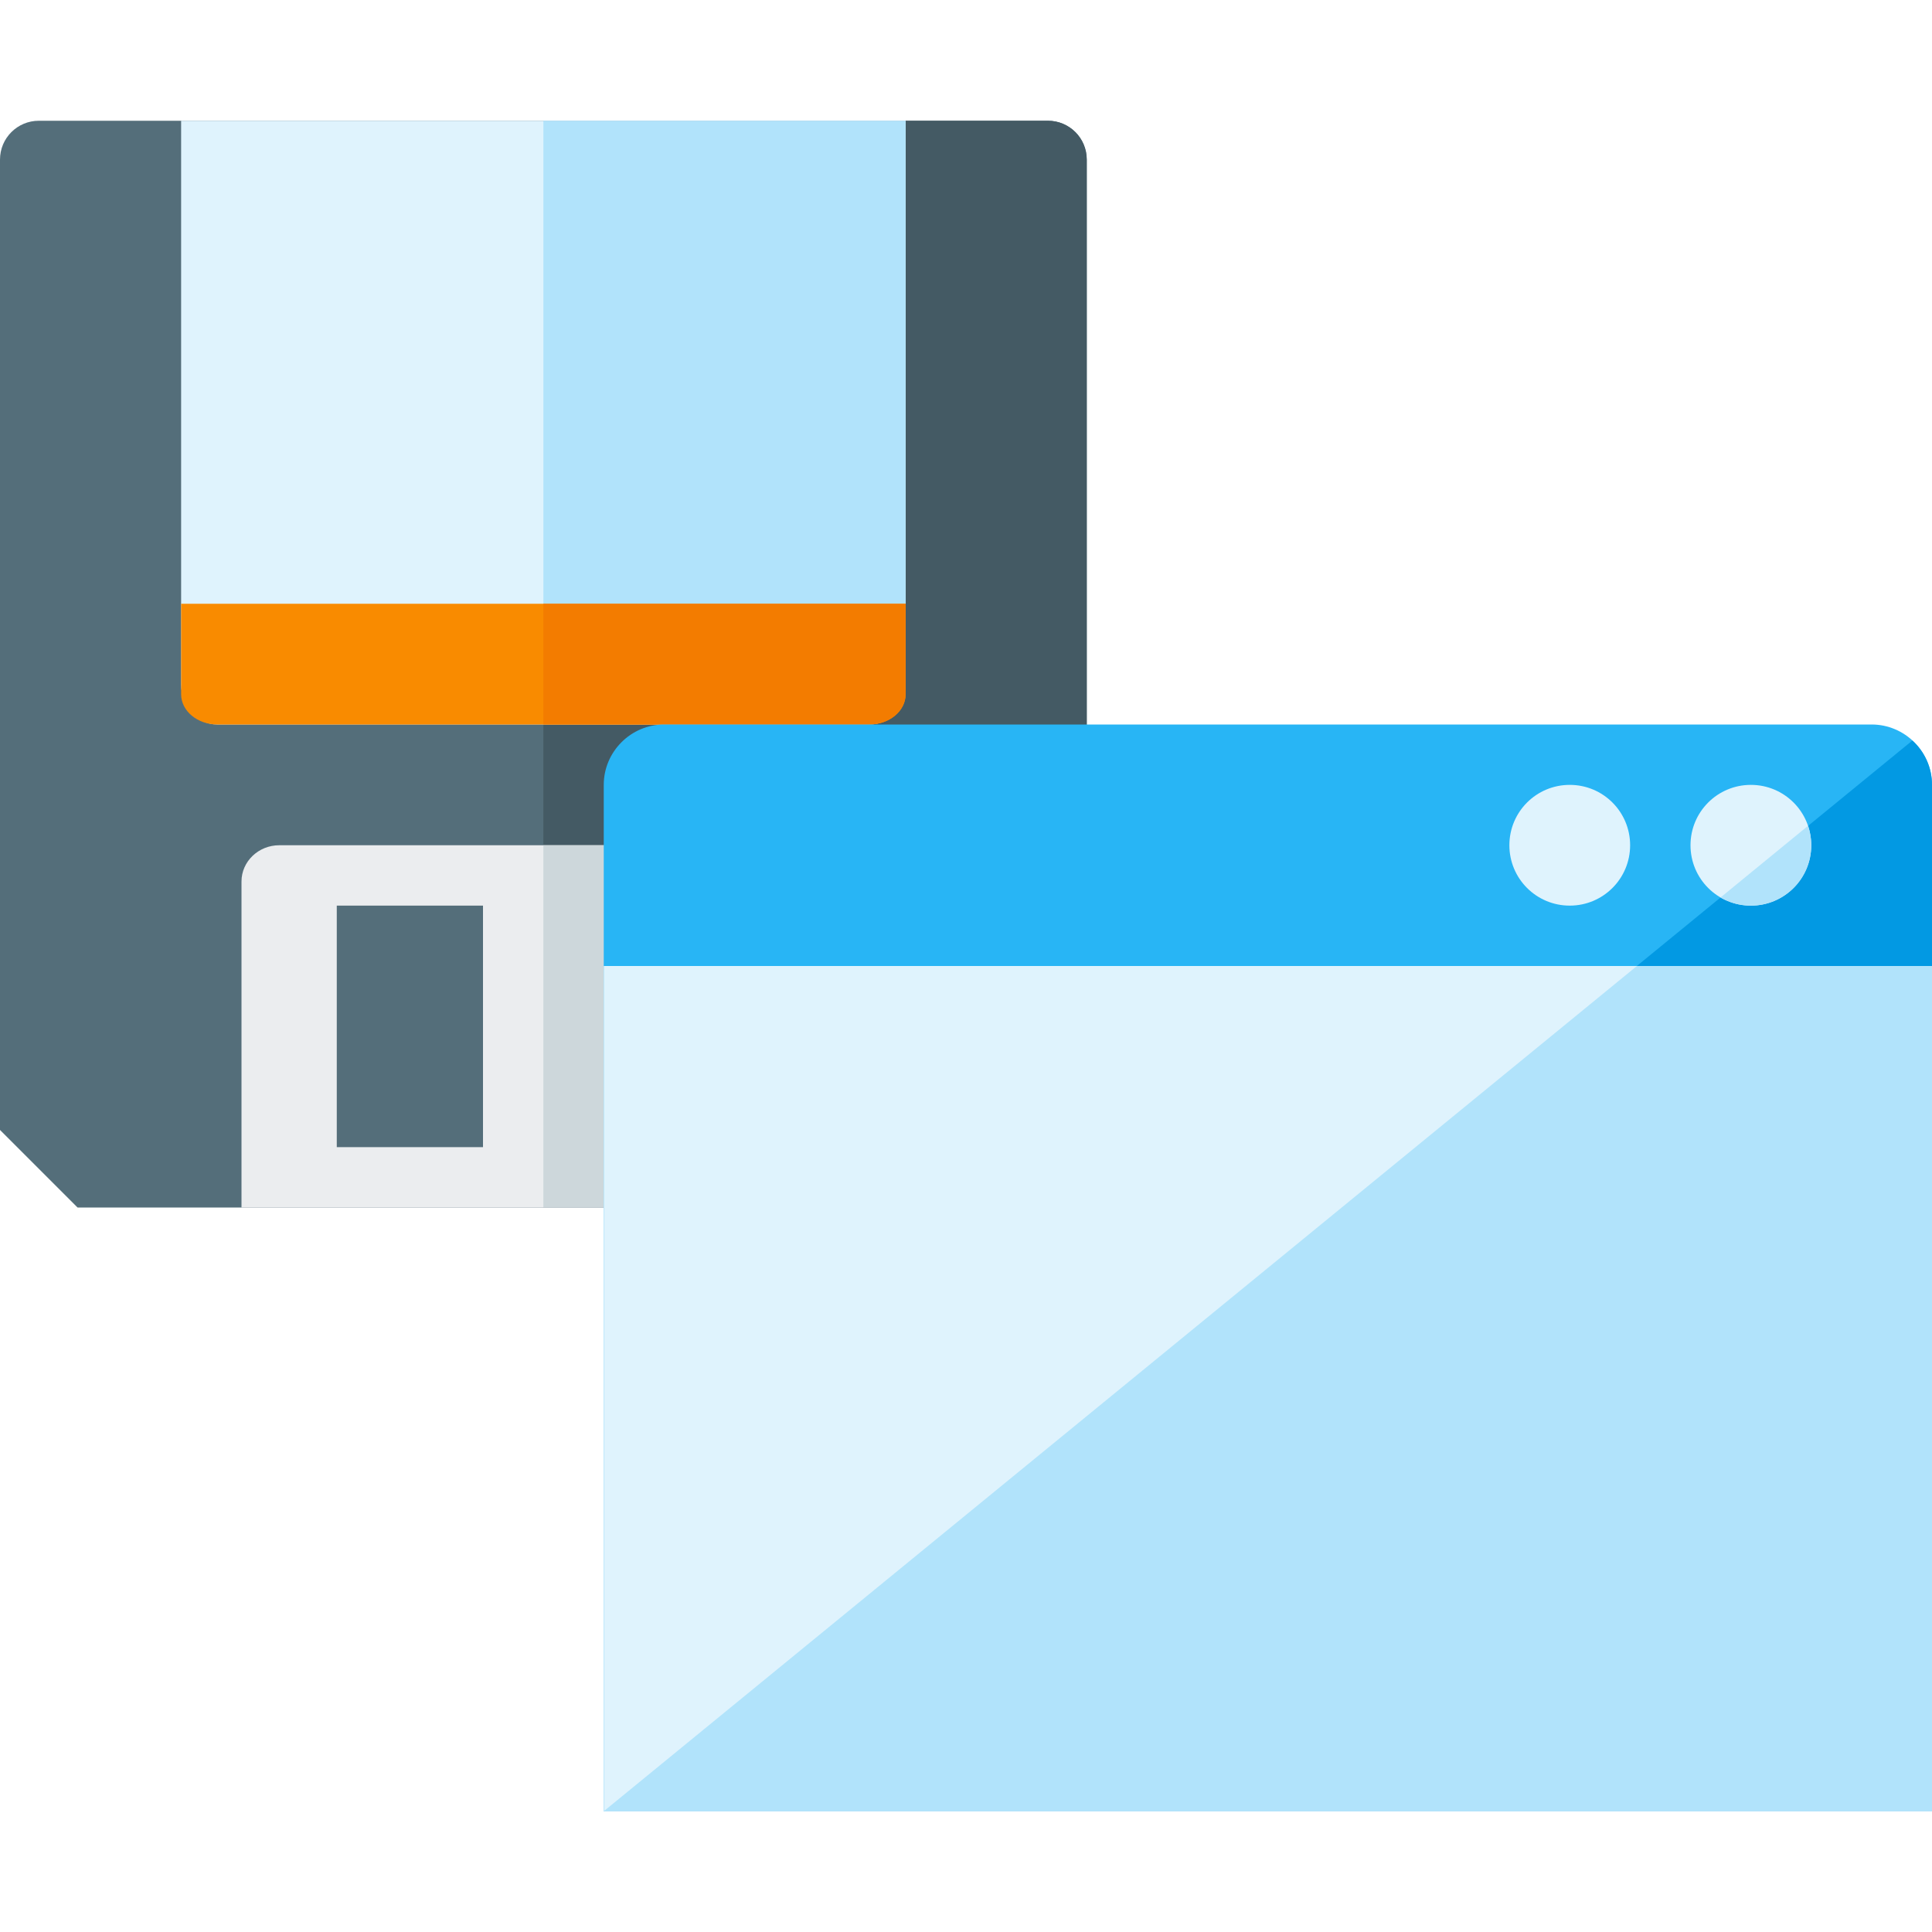
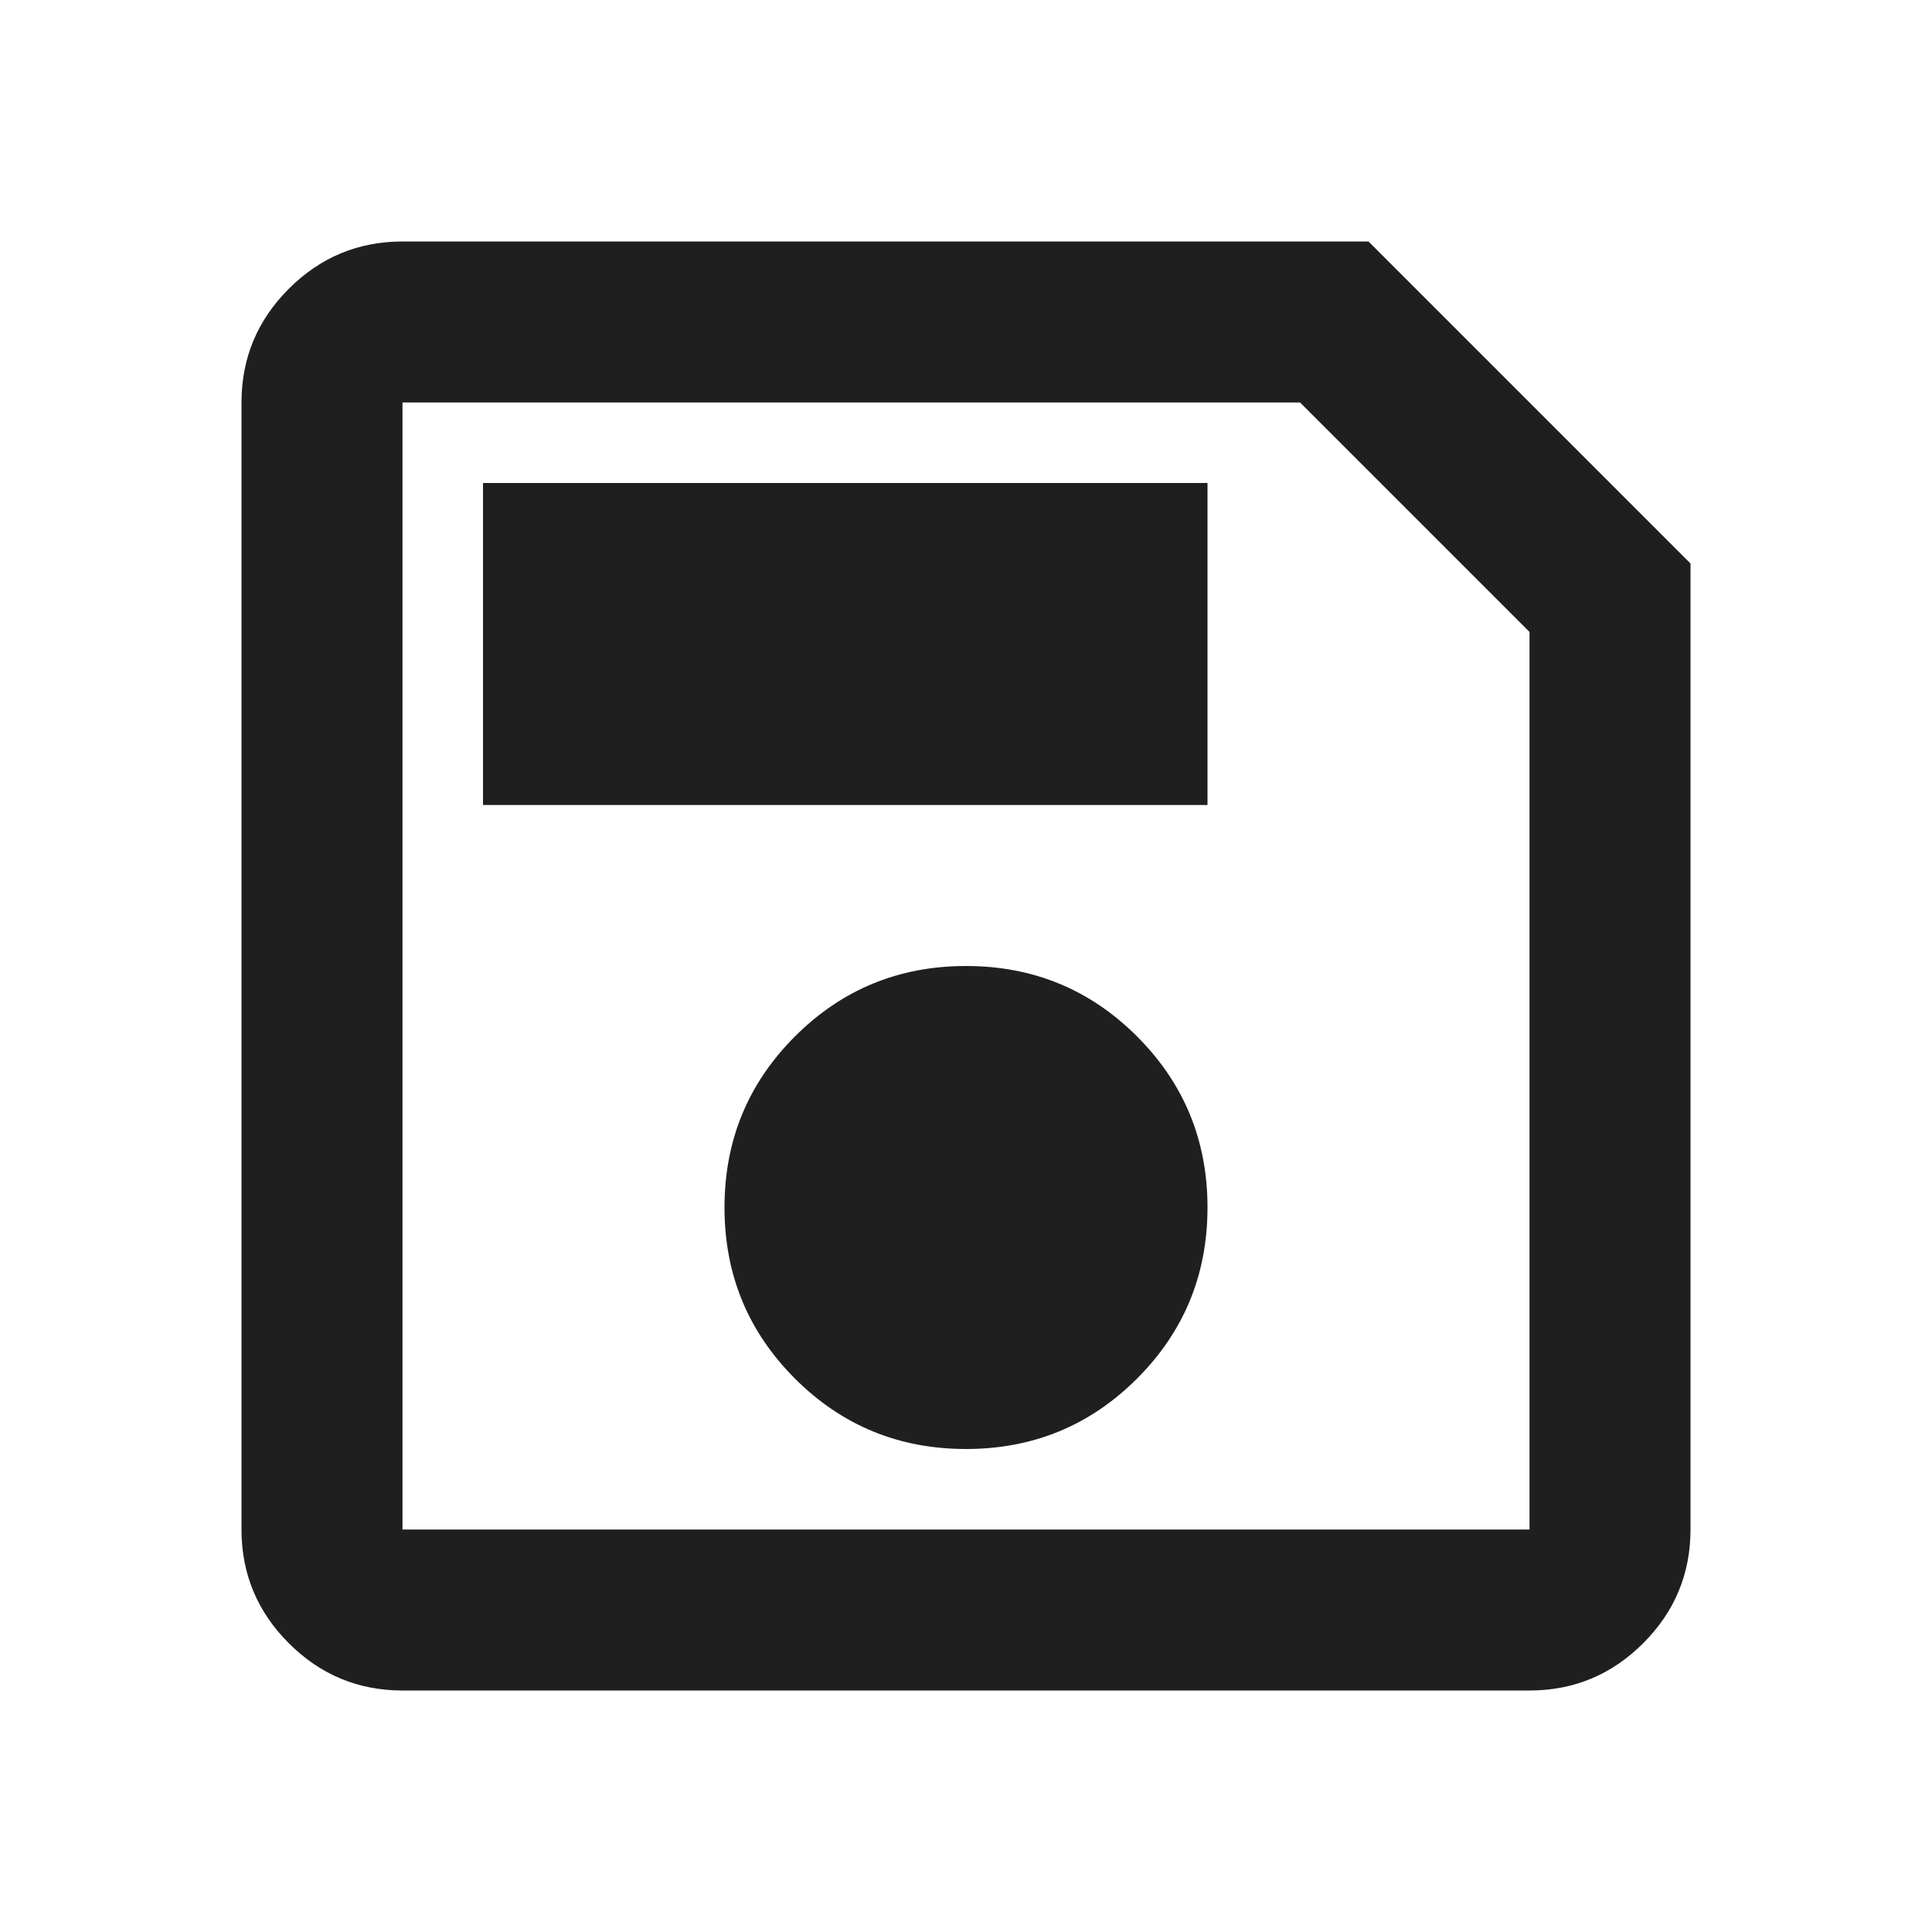
- <svg xmlns="http://www.w3.org/2000/svg" x="0" y="0" width="512" height="512" version="1.1" viewBox="0 0 512 512">
-   <g>
-     <path d="M288,42.3l0,267.4c0,5.7 -4.6,10.3 -10.3,10.3l-257.15,0l-20.55,-20.55l0,-257.15c0,-5.7 4.6,-10.3 10.3,-10.3l267.4,0c5.7,0 10.3,4.6 10.3,10.3z" fill="#546e7a" />
-     <path d="M288,42.3l0,267.4c0,5.7 -4.6,10.3 -10.3,10.3l-133.7,0l0,-288l133.7,0c5.7,0 10.3,4.6 10.3,10.3z" fill="#445a64" />
-     <path d="M48,32l192,0l0,149.35c0,5.85 -4.3,10.65 -9.6,10.65l-172.8,0c-5.3,0 -9.6,-4.8 -9.6,-10.65z" fill="#dff3fd" />
-     <path d="M144,32l96,0l0,149.35c0,5.85 -4.3,10.65 -9.6,10.65l-86.4,0z" fill="#b1e3fb" />
-     <path d="M240,160l0,24c0,4.4 -4.3,8 -9.6,8l-172.8,0c-5.3,0 -9.6,-3.6 -9.6,-8l0,-24z" fill="#f98b00" />
-     <path d="M240,160l0,24c0,4.4 -4.3,8 -9.6,8l-86.4,0l0,-32z" fill="#f37c00" />
-     <path d="M224,233.6l0,86.4l-160,0l0,-86.4c0,-5.3 4.5,-9.6 10,-9.6l140,0c5.5,0 10,4.3 10,9.6z M89.25,240l0,64l38.75,0l0,-64z" fill="#ebedef" />
-     <path d="M224,233.6l0,86.4l-80,0l0,-96l70,0c5.5,0 10,4.3 10,9.6z" fill="#cdd7db" />
-     <path d="M512,208l0,272l-352,0l0,-272c0,-8.8 7.2,-16 16,-16l320,0c8.8,0 16,7.2 16,16z" fill="#28b5f5" />
-     <path d="M512,208l0,272l-352,0l346.8,-283.75c3.2,2.9 5.2,7.1 5.2,11.75z" fill="#0299e3" />
-     <polygon points="160,256 512,256 512,480 160,480" fill="#dff3fd" />
-     <polygon points="433.8,256 512,256 512,480 160,480" fill="#b1e3fb" />
-     <path d="M464,208c8.85,0 16,7.15 16,16c0,8.85 -7.15,16 -16,16c-8.85,0 -16,-7.15 -16,-16c0,-8.85 7.15,-16 16,-16z M416,208c8.85,0 16,7.15 16,16c0,8.85 -7.15,16 -16,16c-8.85,0 -16,-7.15 -16,-16c0,-8.85 7.15,-16 16,-16z" fill="#dff3fd" />
-     <path d="M479.15,218.85c0.55,1.65 0.85,3.35 0.85,5.15c0,8.85 -7.15,16 -16,16c-2.95,0 -5.65,-0.8 -8.05,-2.15z" fill="#b1e3fb" />
-   </g>
+ <svg xmlns="http://www.w3.org/2000/svg" height="24px" viewBox="0 -960 960 960" width="24px" fill="#1f1f1f">
+   <path d="M840-680v480q0 33-23.5 56.5T760-120H200q-33 0-56.5-23.5T120-200v-560q0-33 23.5-56.5T200-840h480l160 160Zm-80 34L646-760H200v560h560v-446ZM480-240q50 0 85-35t35-85q0-50-35-85t-85-35q-50 0-85 35t-35 85q0 50 35 85t85 35ZM240-560h360v-160H240v160Zm-40-86v446-560 114Z" />
</svg>
